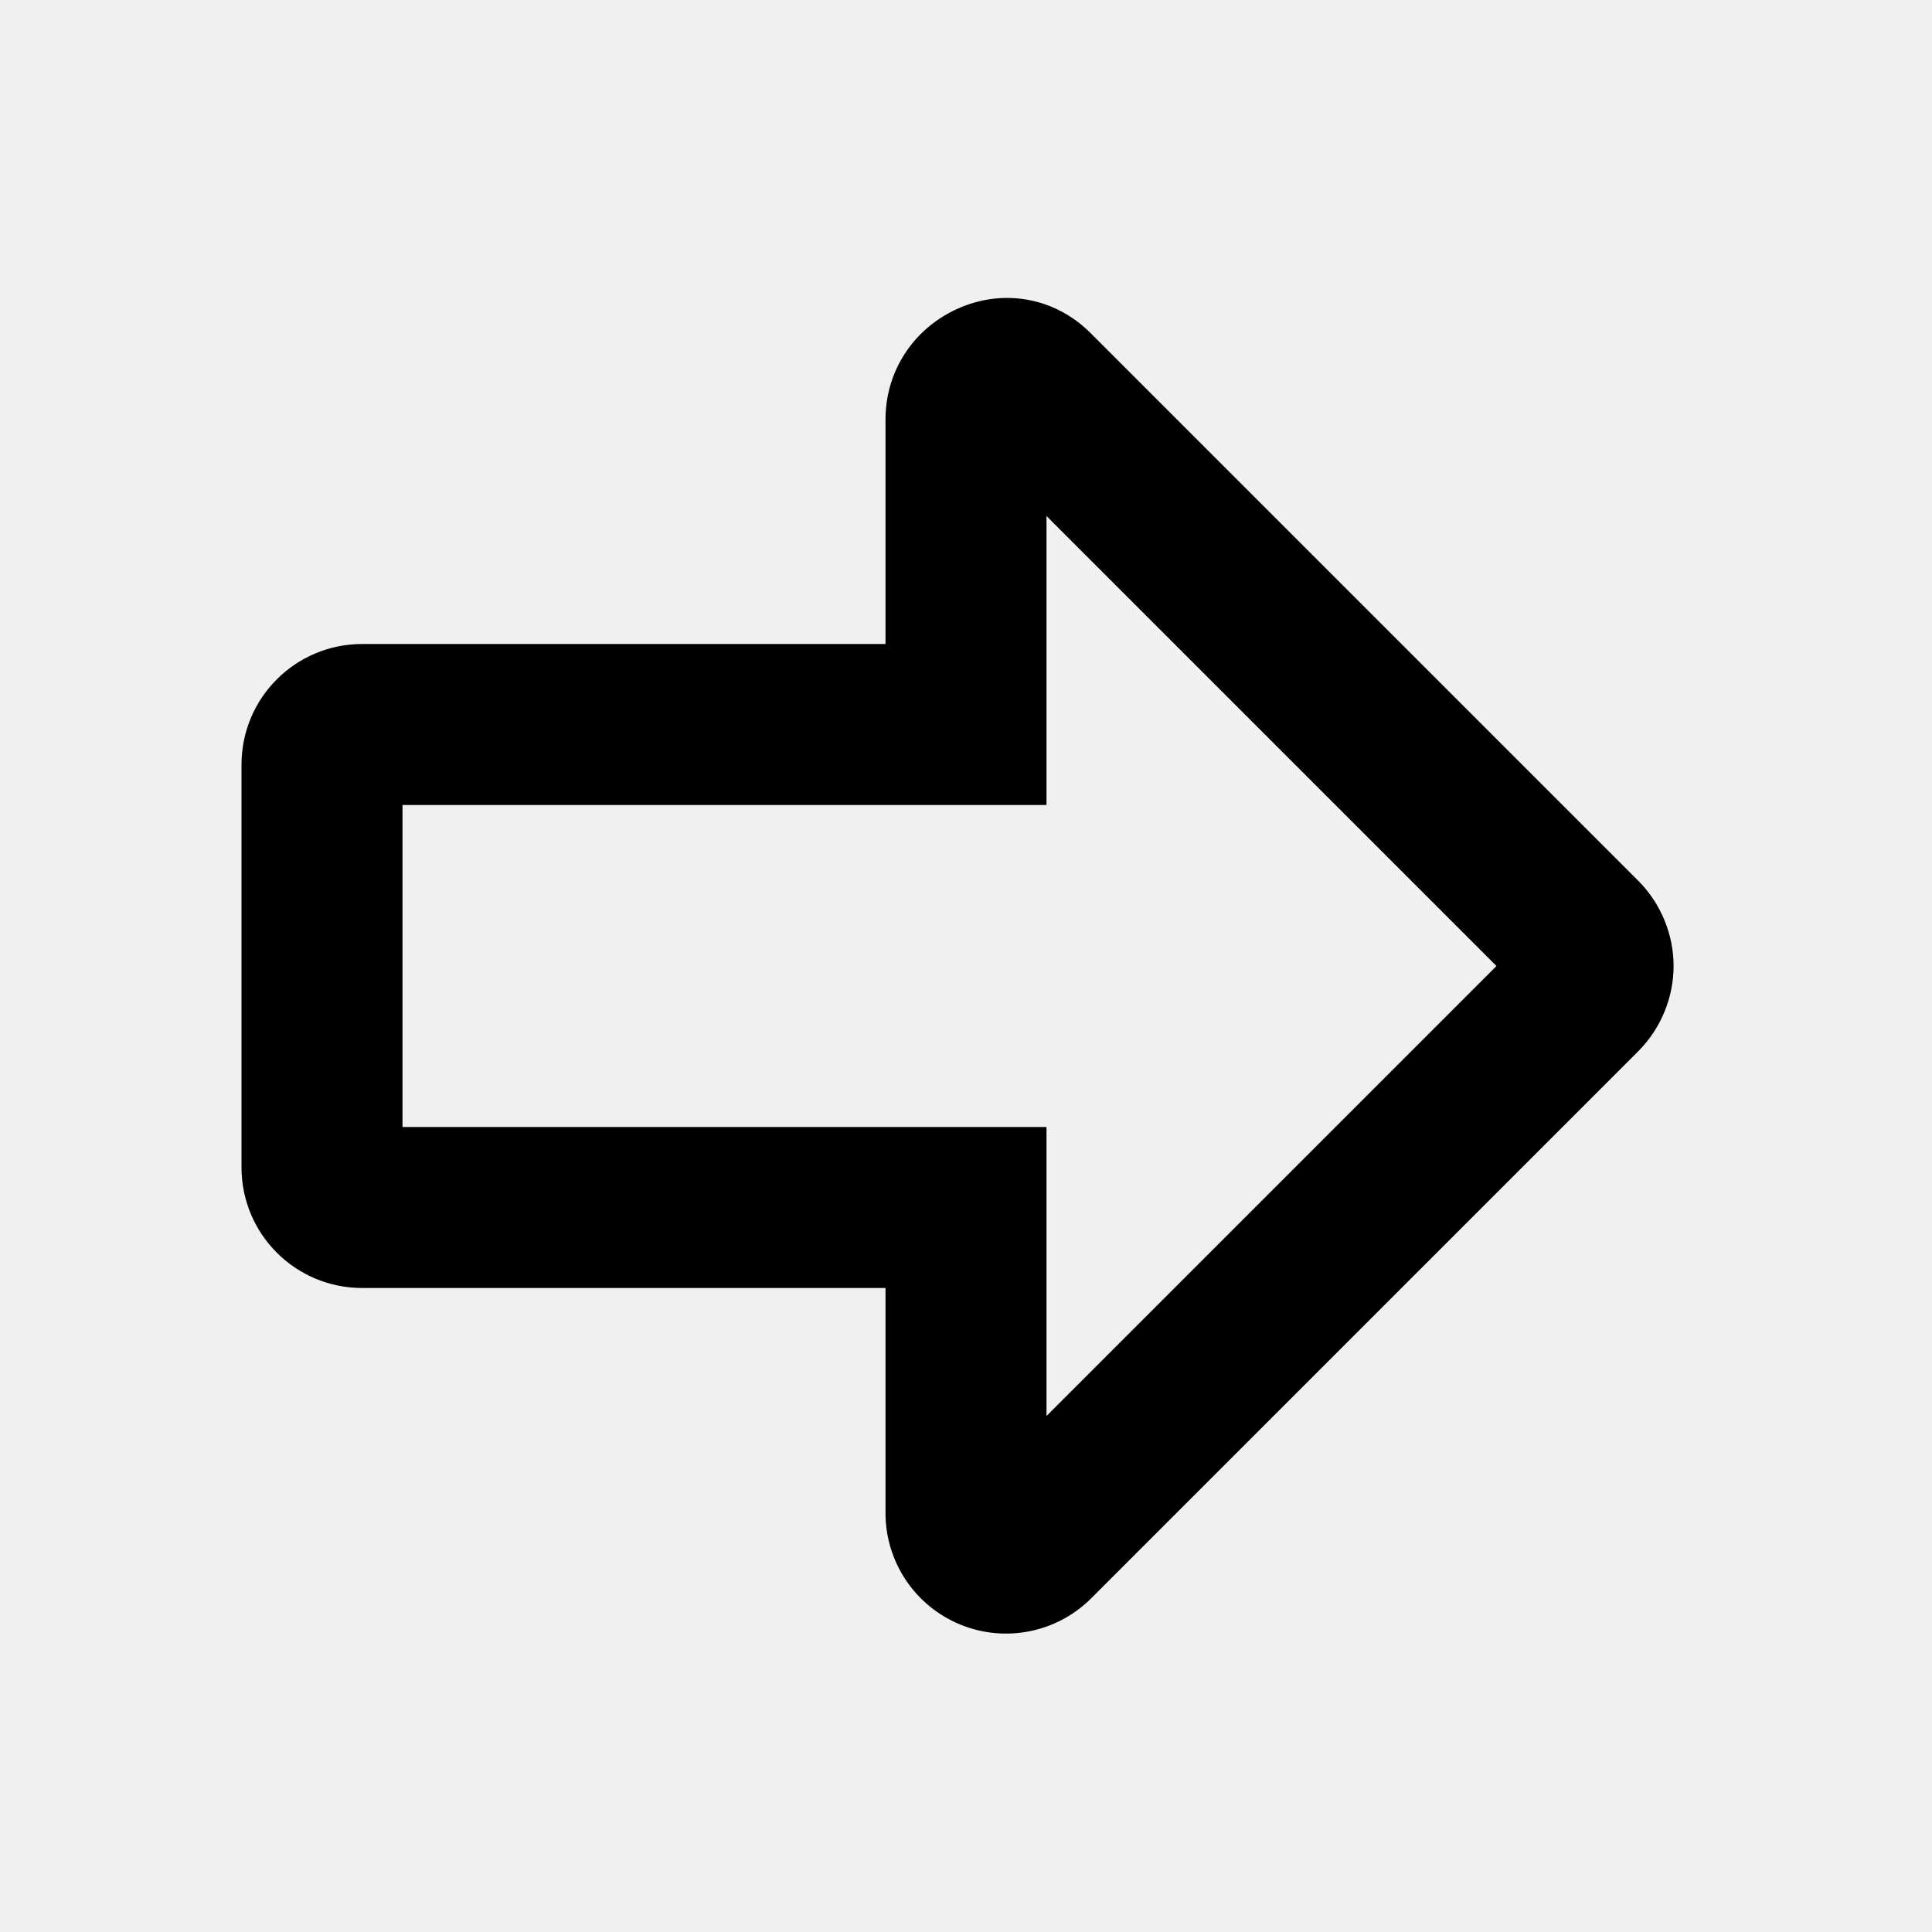
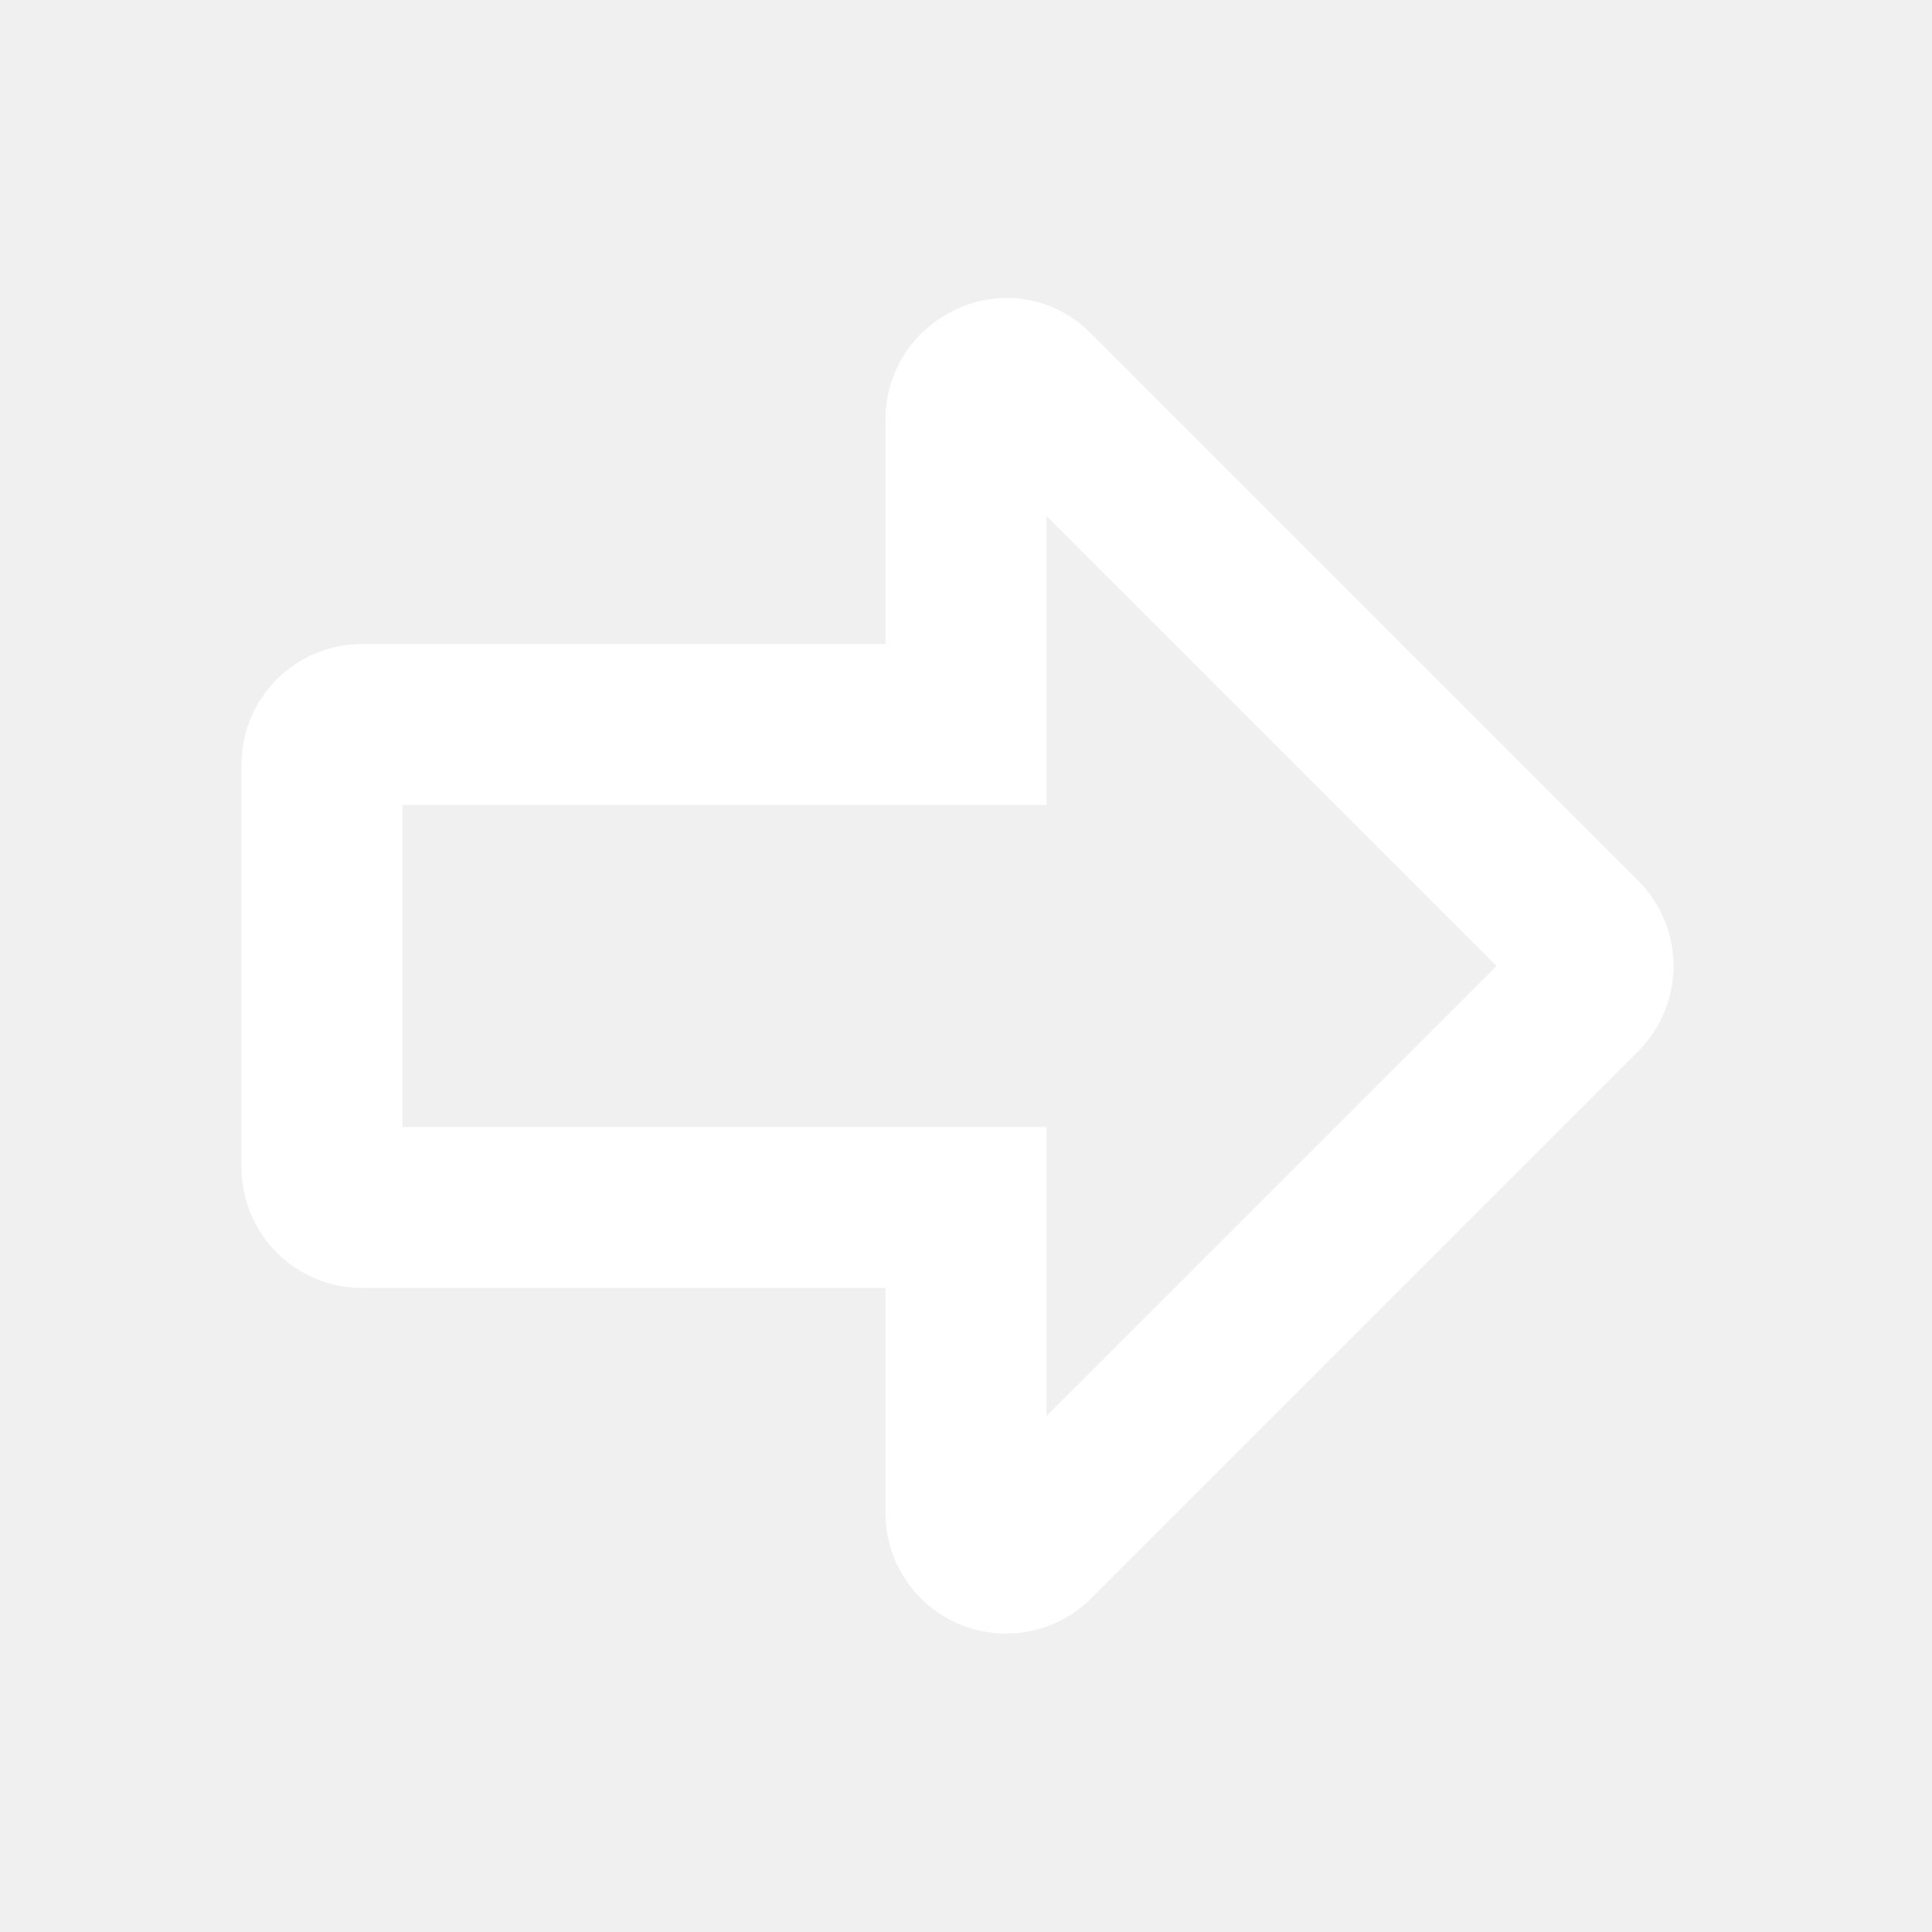
<svg xmlns="http://www.w3.org/2000/svg" width="24" height="24" fill="currentColor" class="mi-outline mi-arrow-right" viewBox="0 0 24 24">
-   <path d="M20.79 12c0 .38-.15.77-.44 1.06l-6.79 6.79A1.497 1.497 0 0 1 11 18.79V16H4.5c-.83 0-1.5-.67-1.5-1.5v-5C3 8.67 3.67 8 4.5 8H11V5.21c0-.61.36-1.15.93-1.39s1.2-.11 1.63.33l6.79 6.79c.29.29.44.68.44 1.06ZM13 17.59 18.59 12 13 6.41V10H5v4h8v3.59Z" />
+   <path d="M20.79 12c0 .38-.15.77-.44 1.06l-6.79 6.79A1.497 1.497 0 0 1 11 18.79V16H4.5c-.83 0-1.5-.67-1.5-1.5v-5C3 8.67 3.67 8 4.5 8H11V5.21c0-.61.36-1.15.93-1.39s1.2-.11 1.63.33l6.79 6.79c.29.29.44.68.44 1.06ZM13 17.59 18.59 12 13 6.41V10H5v4h8v3.59Z" fill="#ffffff" />
</svg>
